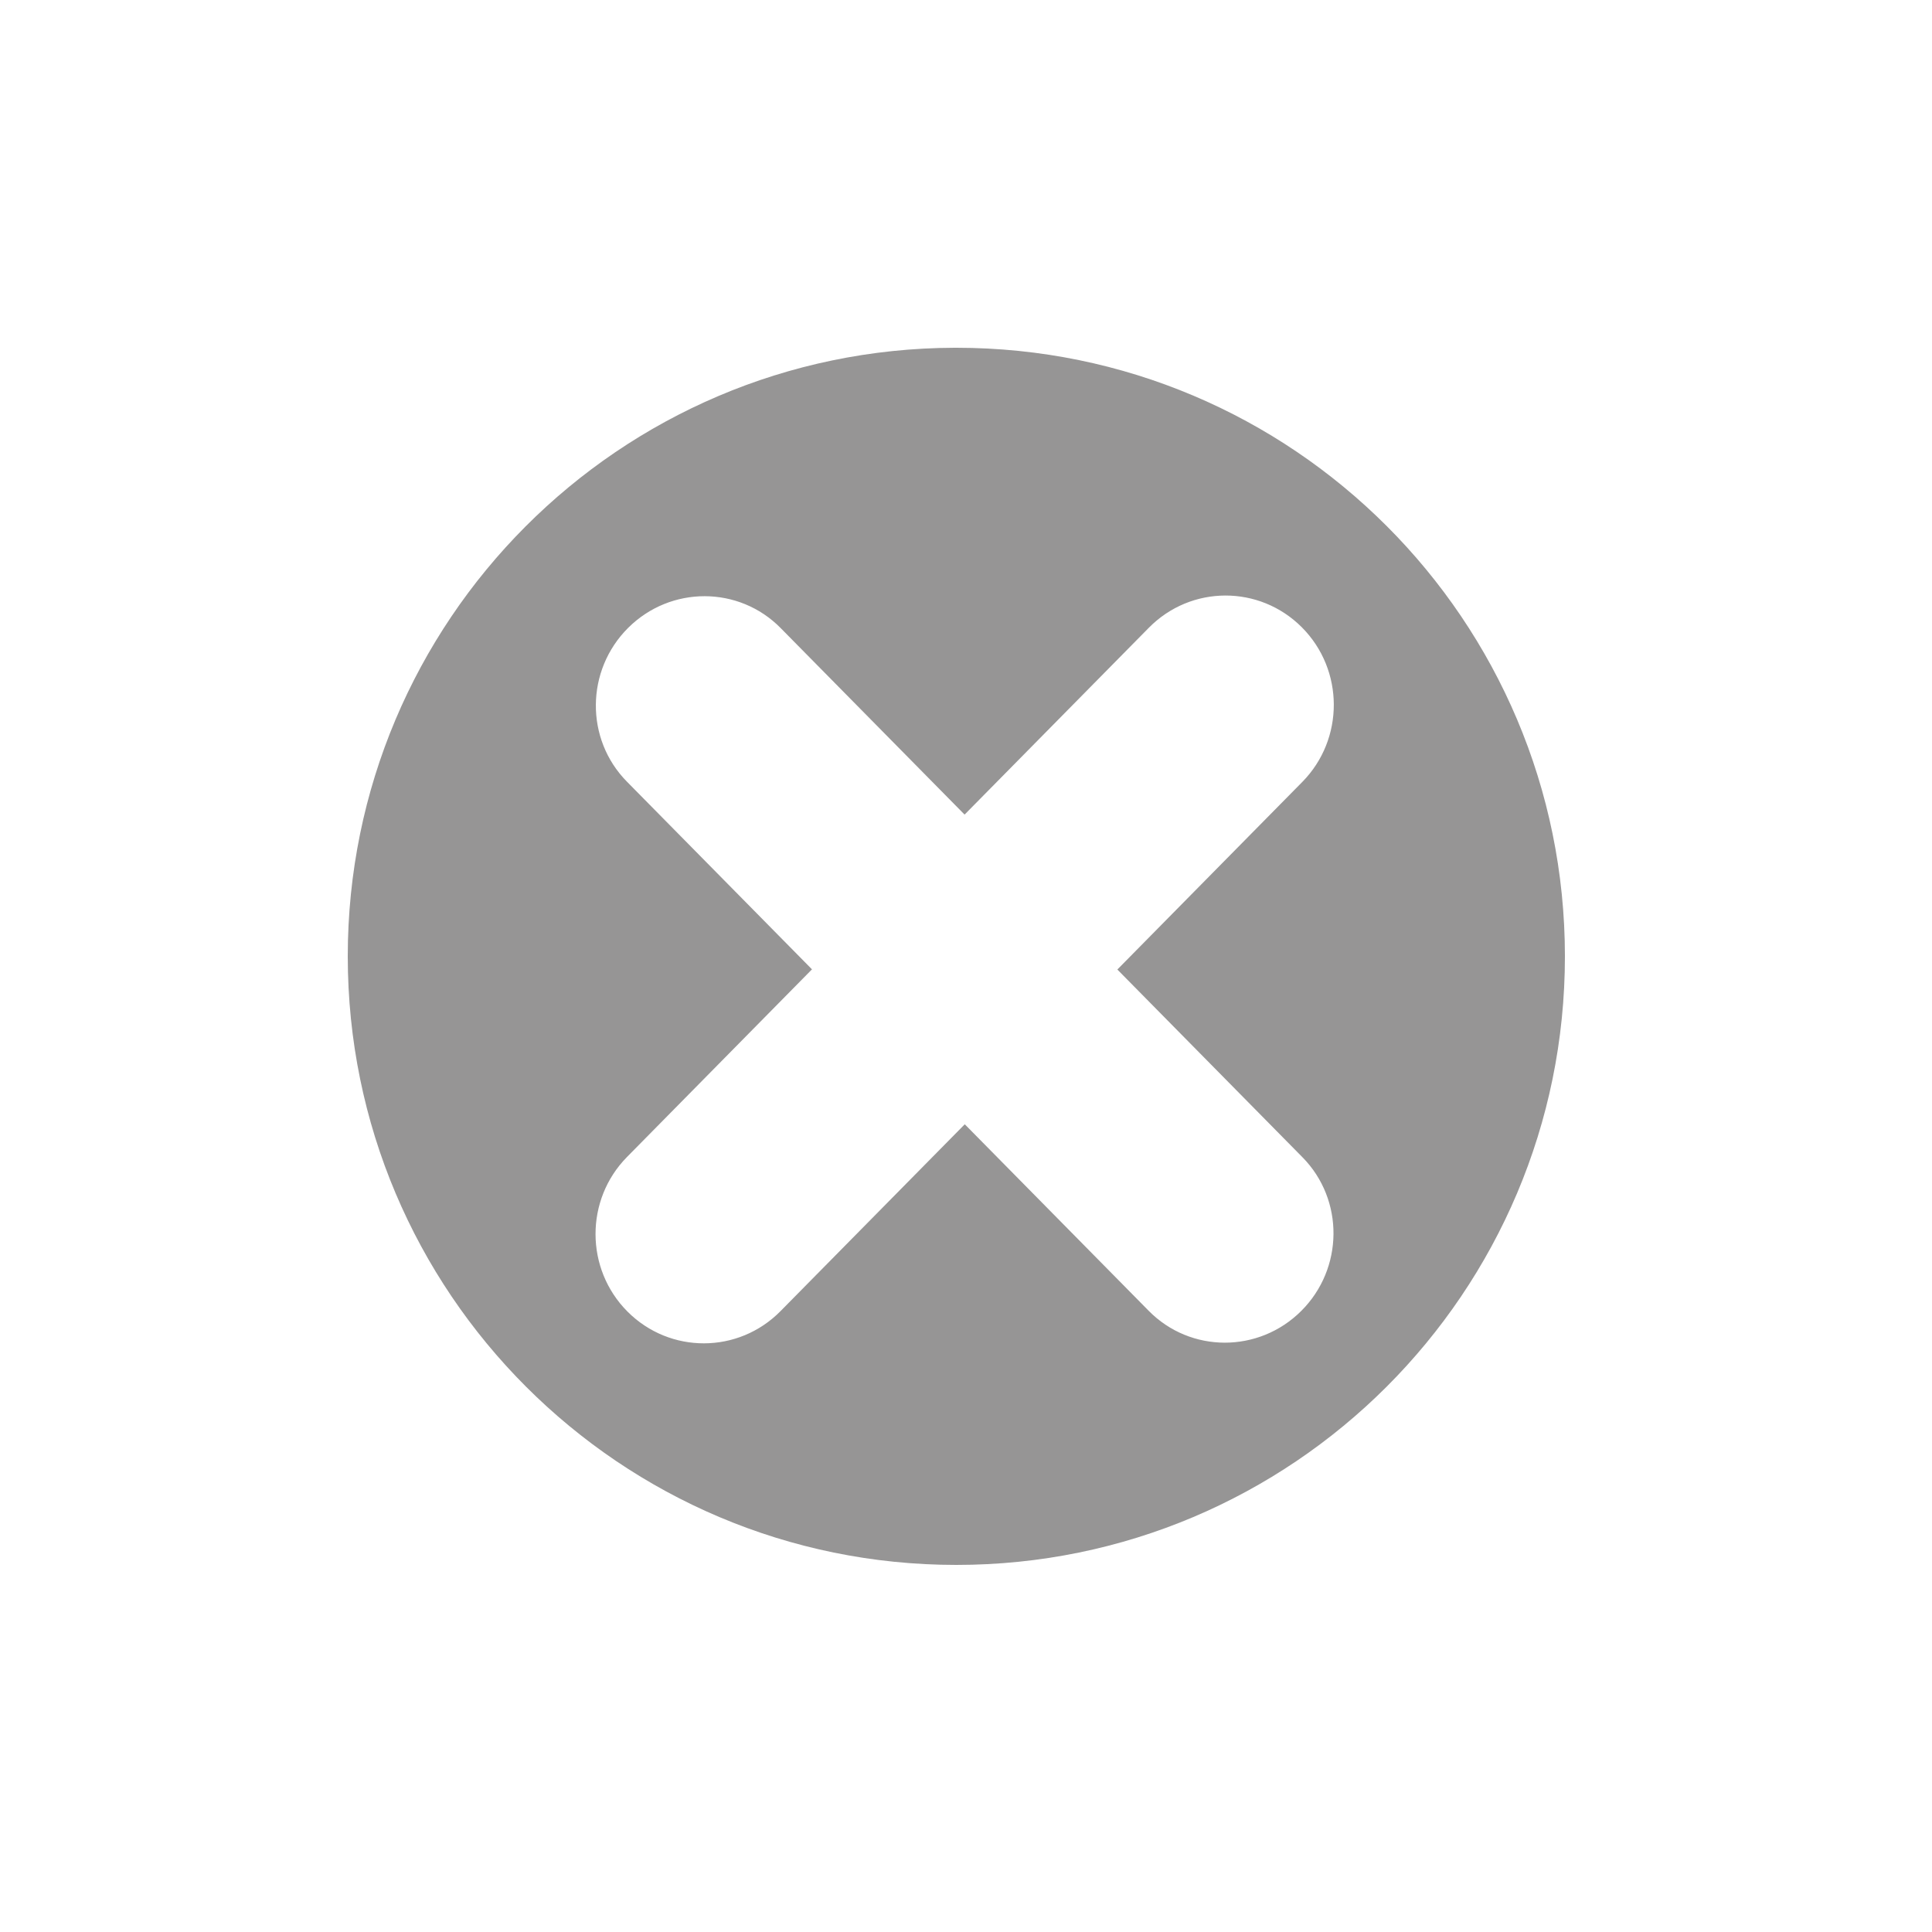
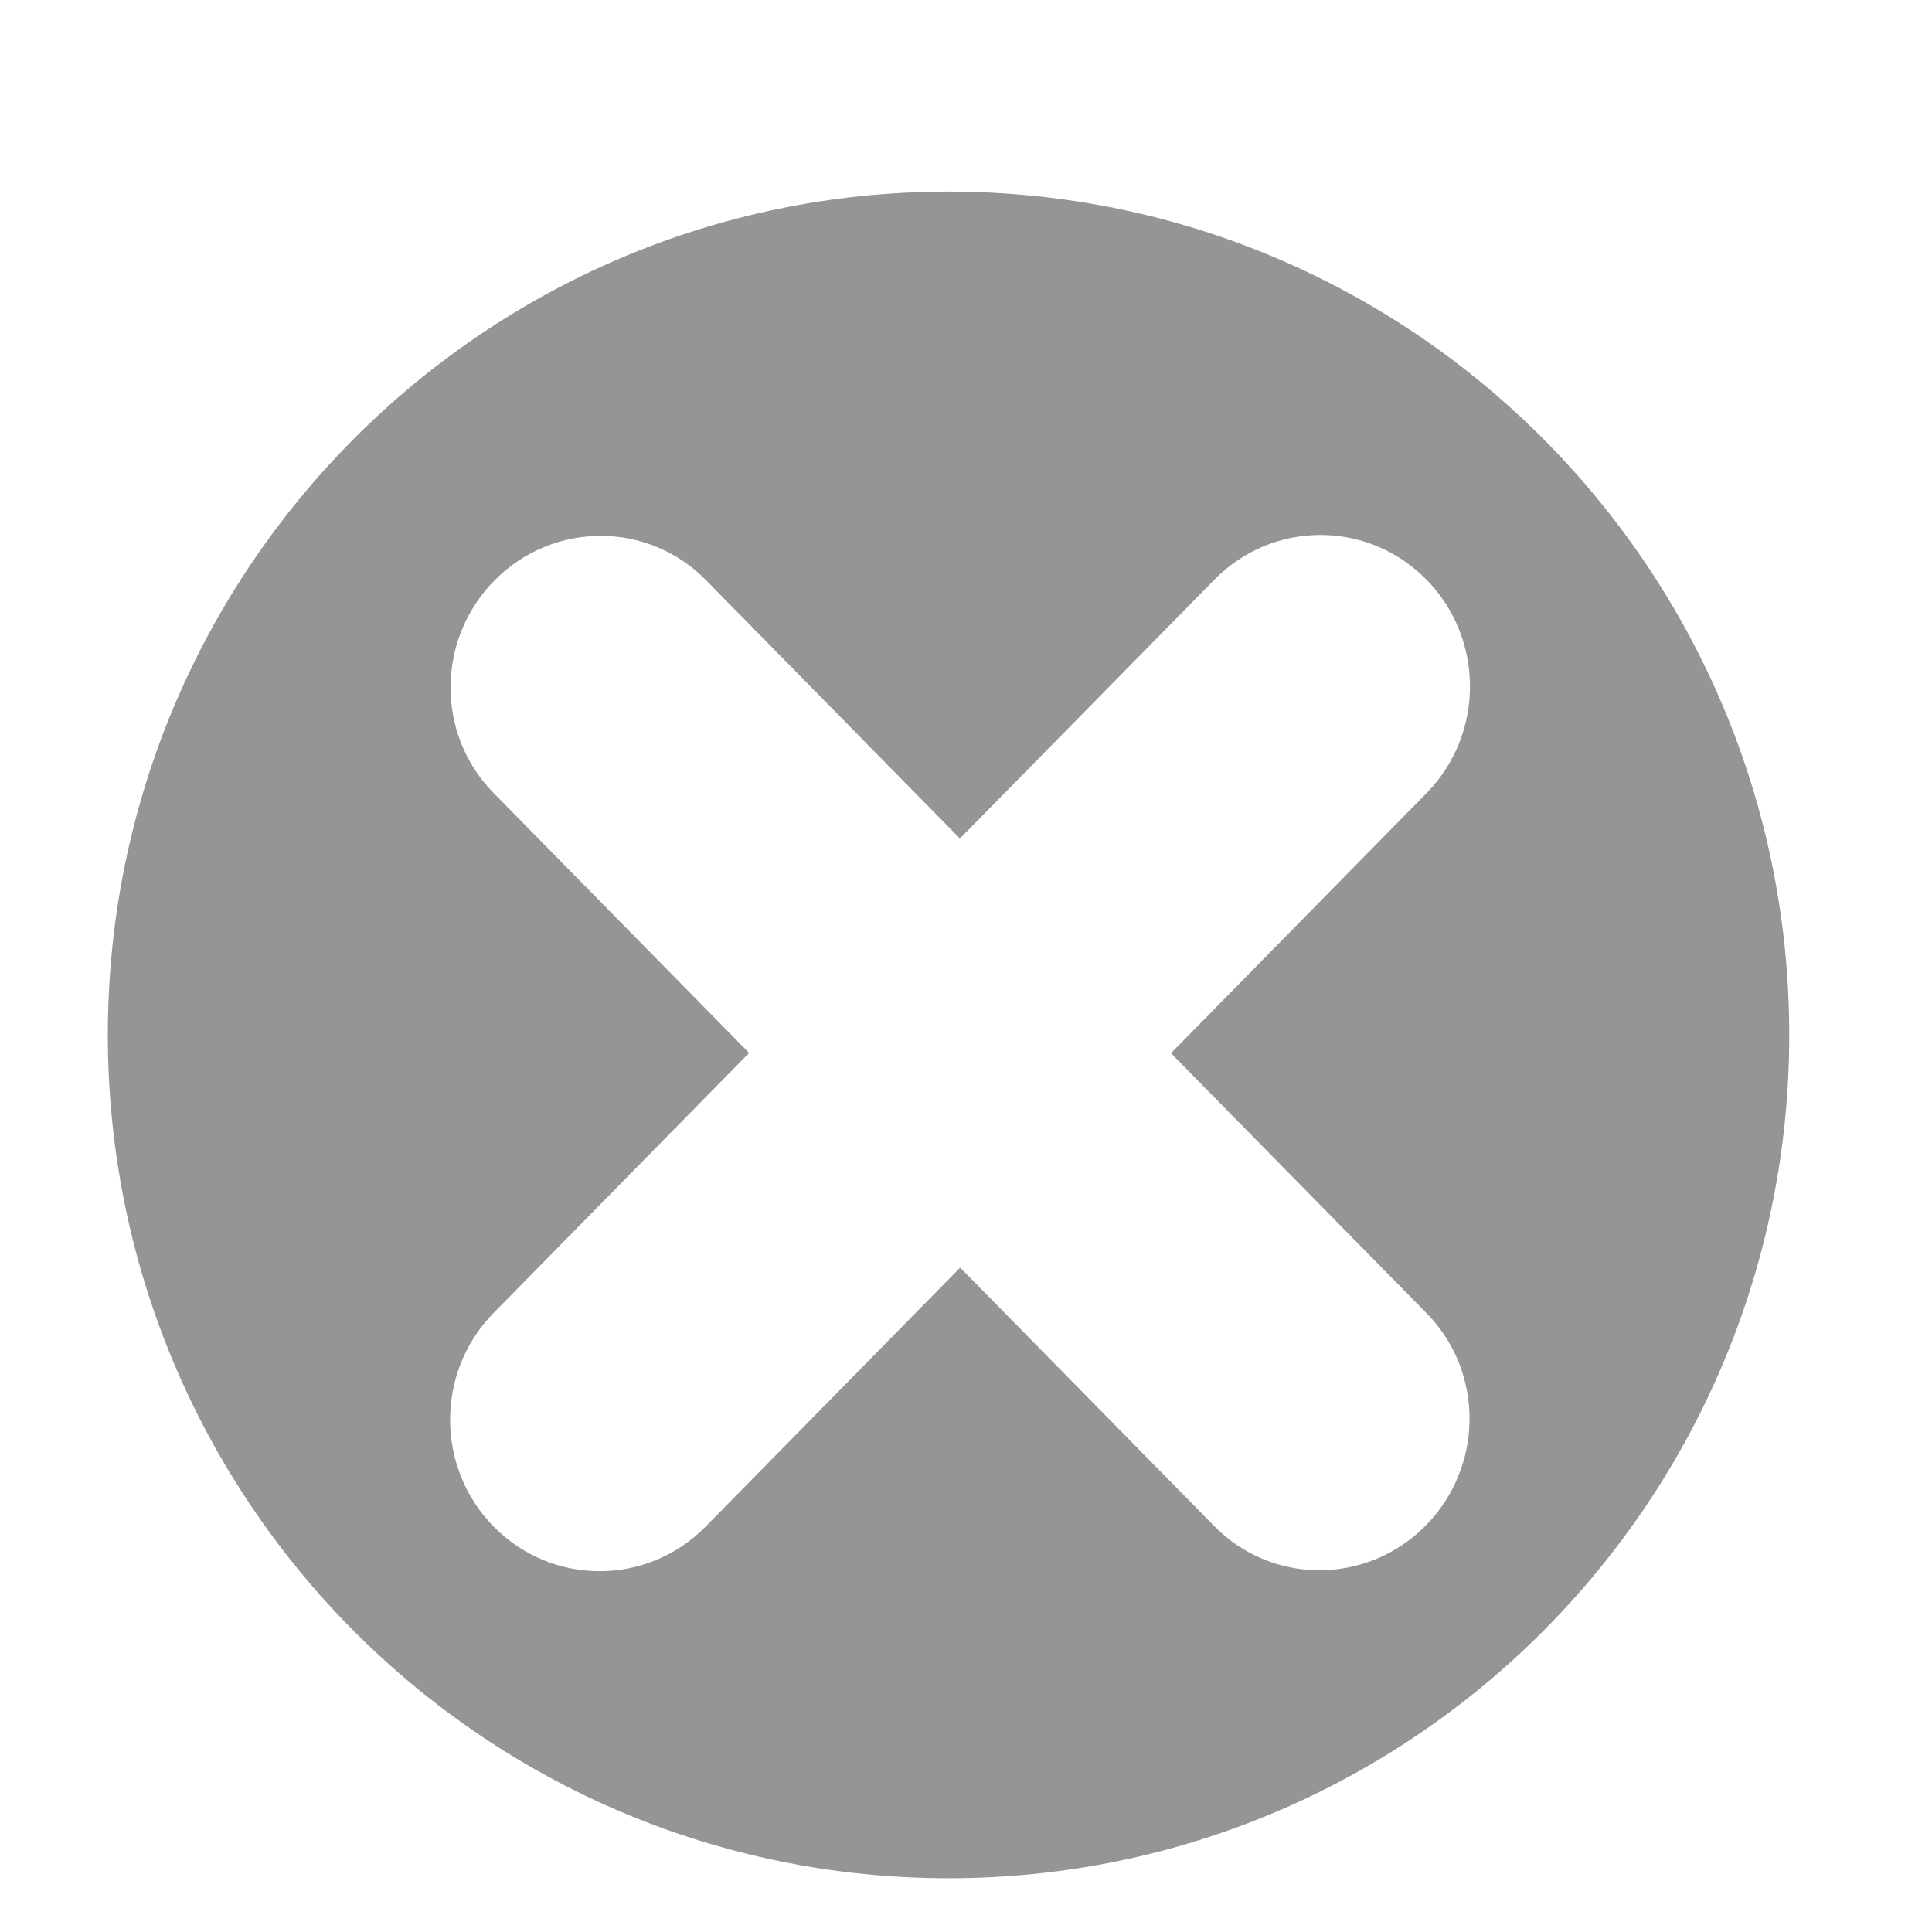
<svg width="100" height="100">
-   <g transform="scale(0.45) translate(30, 30)">
-     <path fill-rule="evenodd" clip-rule="evenodd" d="M 79.797 10 A 70 70 0 0 0 10 80 A 70 70 0 0 0 80 150 A 70 70 0 0 0 150 80 A 70 70 0 0 0 80 10 A 70 70 0 0 0 79.797 10 z M 110.934 38.5 C 114.12 38.491 117.31 39.711 119.748 42.16 C 124.621 47.057 124.641 55.018 119.795 59.938 L 98.52 81.516 L 119.818 103.115 C 124.625 108 124.559 115.91 119.672 120.787 C 114.784 125.662 106.926 125.65 102.121 120.766 L 80.969 99.316 L 59.777 120.807 C 54.928 125.73 47.044 125.751 42.168 120.854 C 37.295 115.957 37.274 107.996 42.121 103.076 L 63.396 81.496 L 42.1 59.898 C 37.293 55.014 37.357 47.102 42.244 42.225 C 47.132 37.351 54.992 37.362 59.797 42.246 L 80.949 63.697 L 102.141 42.207 C 104.565 39.745 107.747 38.509 110.934 38.5 z " fill="#6a6969" fill-opacity="0.7" />
+   <g transform="matrix(0.6216428,0,0,0.6235711,-0.6353043,3.681631)">
+     <path fill-rule="evenodd" clip-rule="evenodd" d="M 79.797,10 A 70,70 0 0 0 10,80 70,70 0 0 0 80,150 70,70 0 0 0 150,80 70,70 0 0 0 80,10 70,70 0 0 0 79.797,10 Z m 31.137,28.5 c 3.186,-0.009 6.376,1.211 8.814,3.66 4.873,4.896 4.893,12.858 0.047,17.777 L 98.52,81.516 119.818,103.115 c 4.806,4.885 4.74,12.795 -0.146,17.672 -4.888,4.875 -12.746,4.862 -17.551,-0.021 L 80.969,99.316 59.777,120.807 c -4.849,4.924 -12.733,4.945 -17.609,0.047 -4.873,-4.896 -4.894,-12.858 -0.047,-17.777 L 63.396,81.496 42.1,59.898 c -4.807,-4.885 -4.742,-12.797 0.145,-17.674 4.888,-4.874 12.748,-4.862 17.553,0.021 L 80.949,63.697 102.141,42.207 c 2.424,-2.462 5.607,-3.698 8.793,-3.707 z" fill="#6a6969" fill-opacity="0.7" />
  </g>
</svg>
